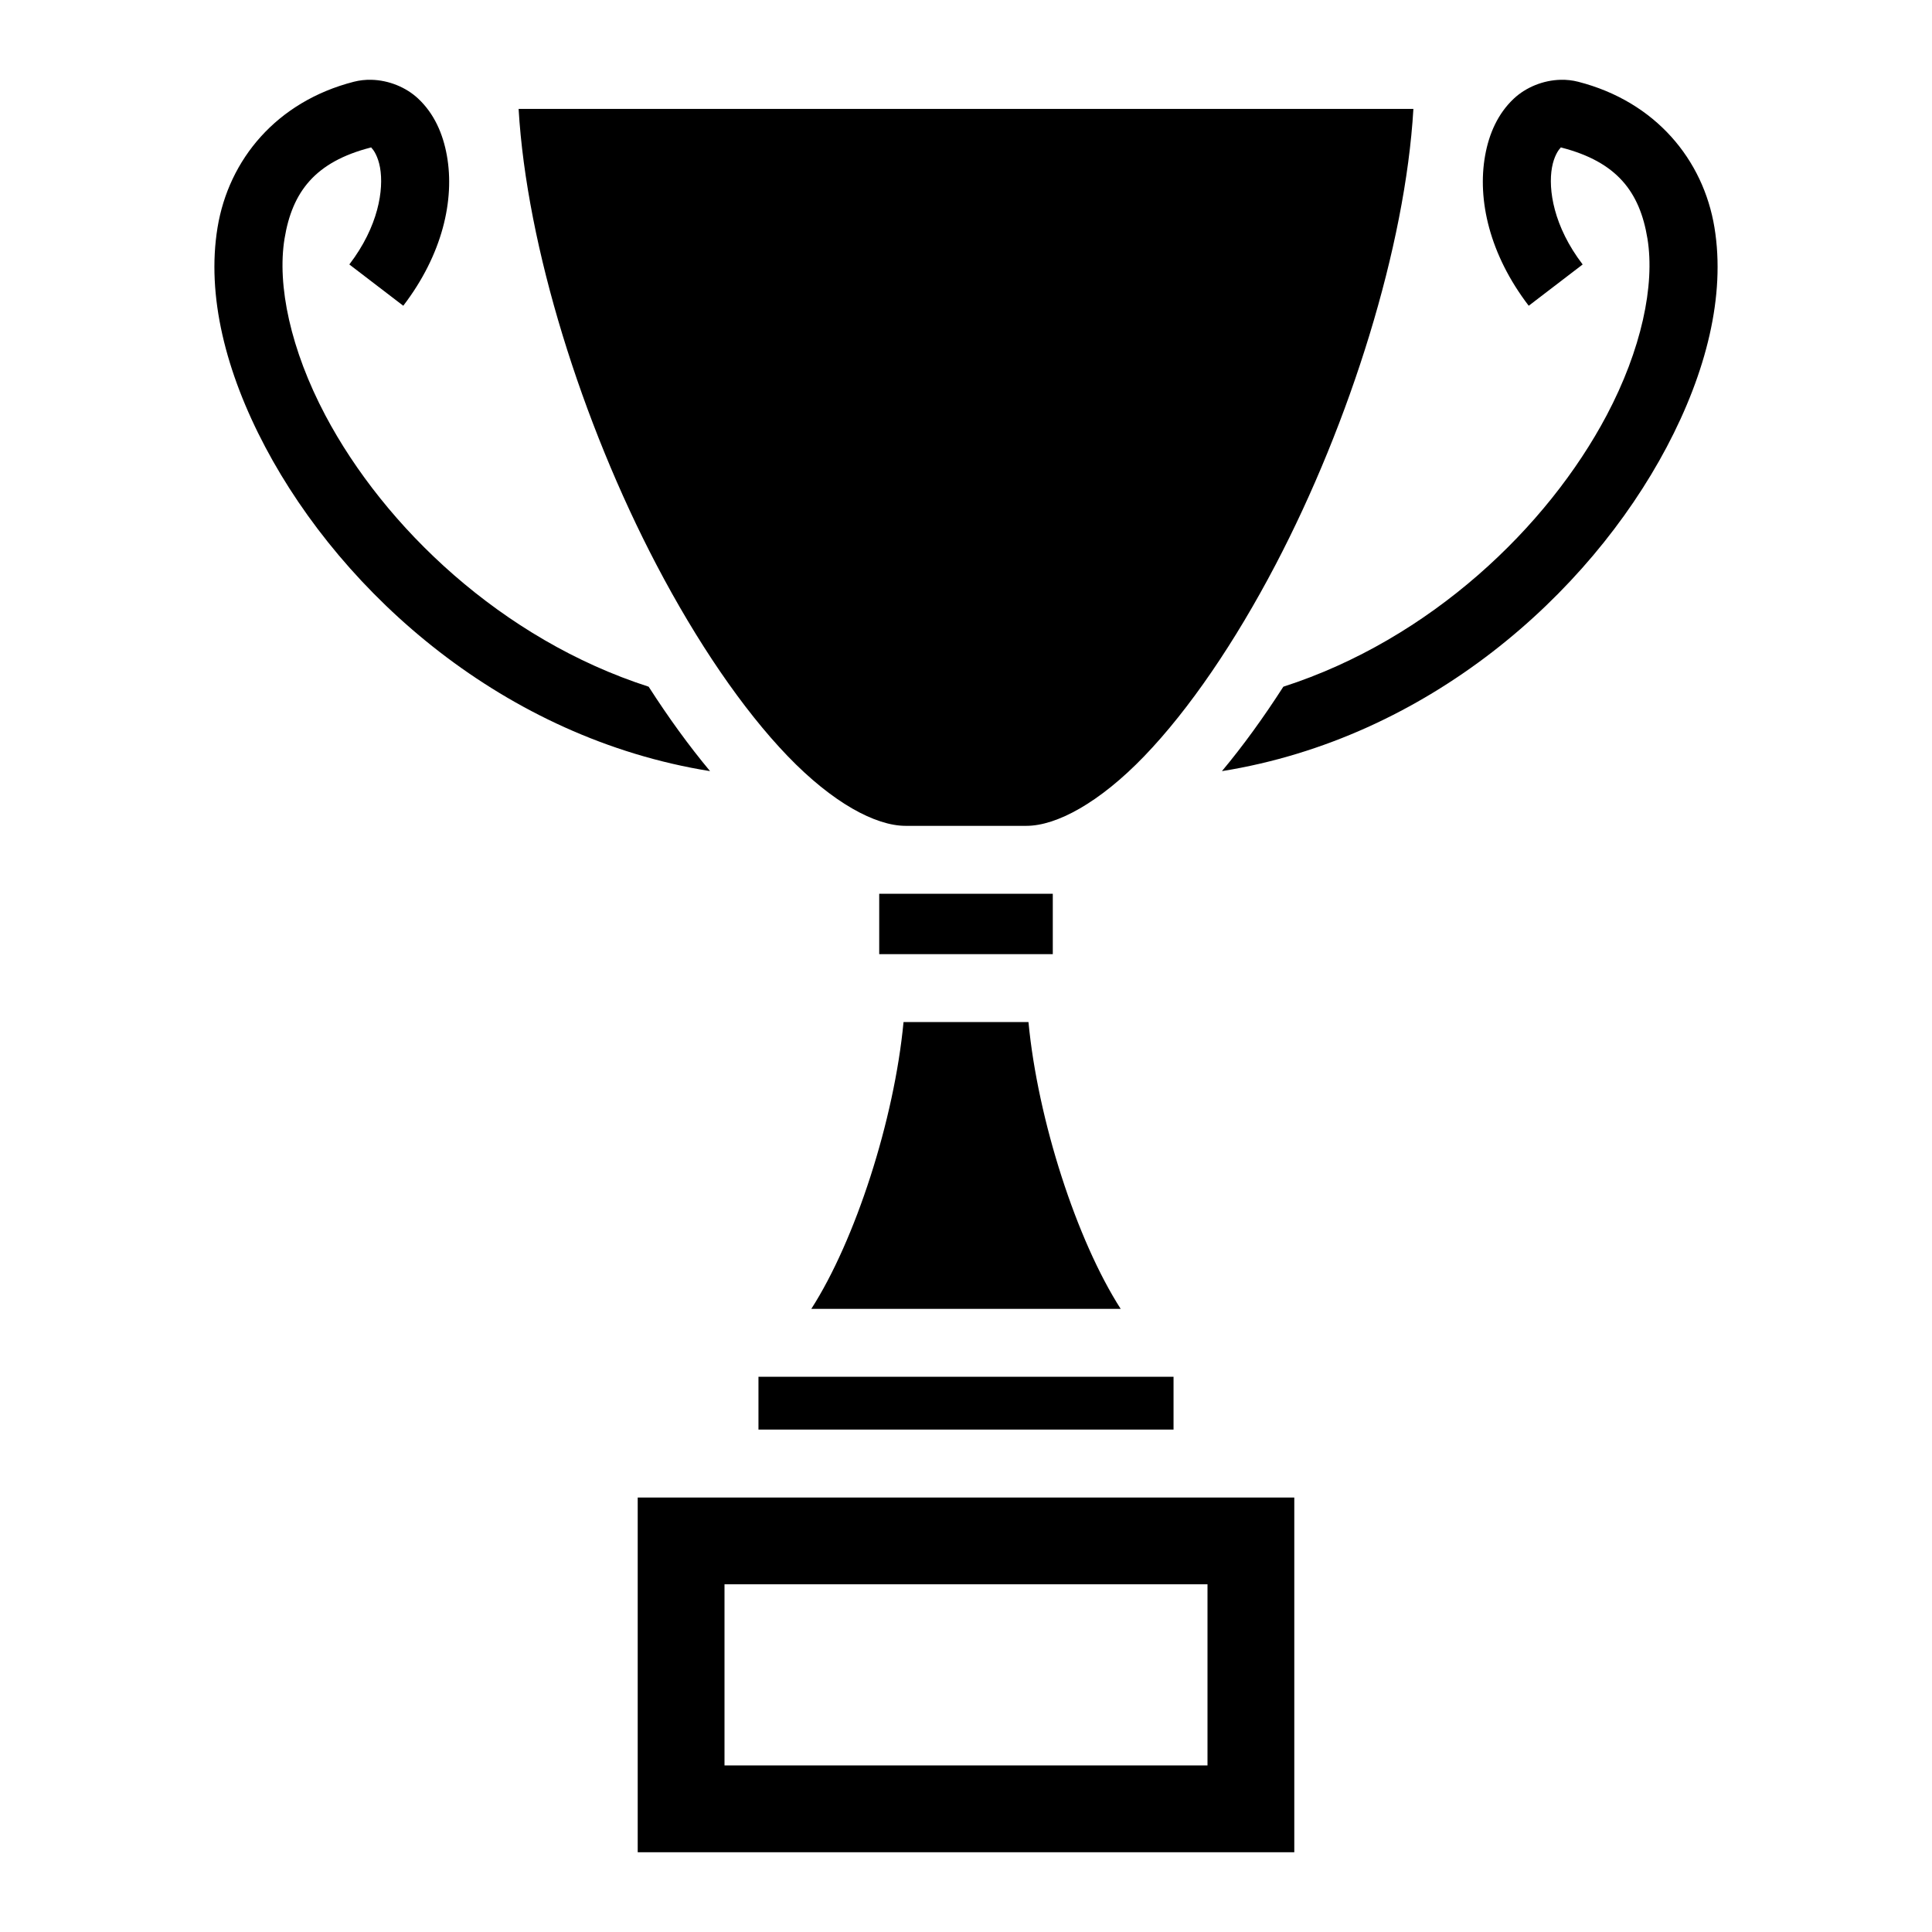
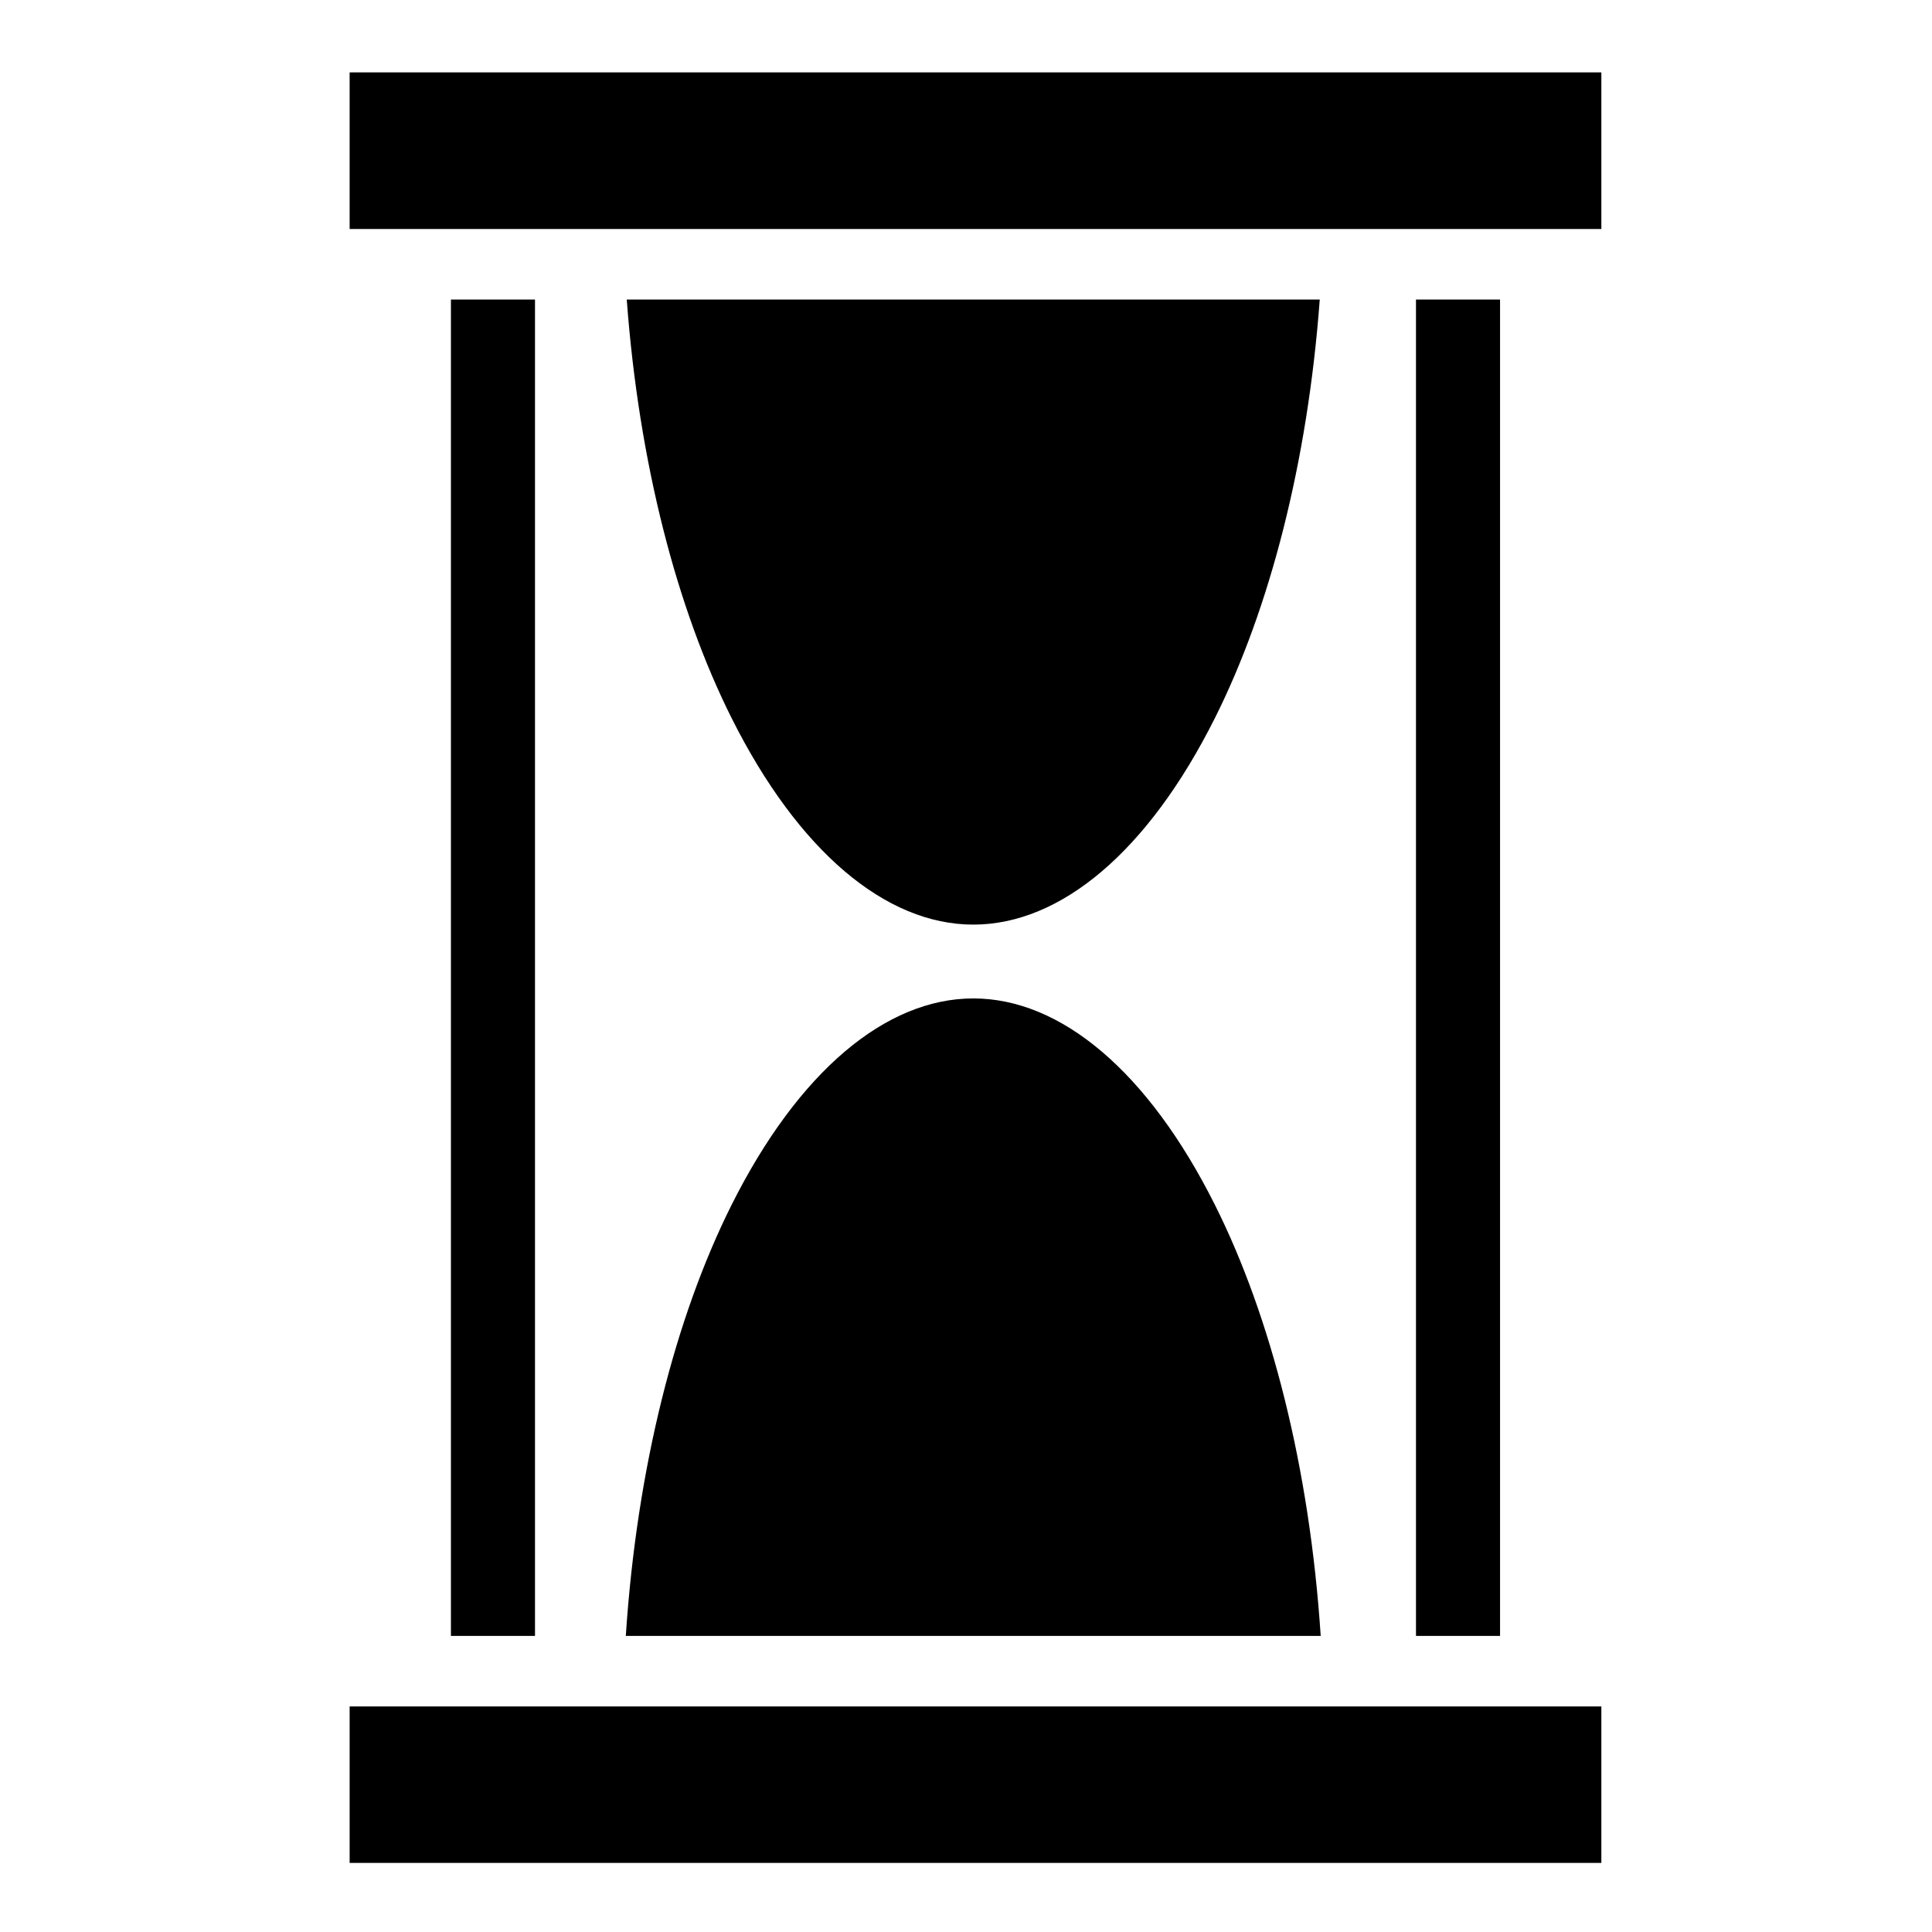
<svg xmlns="http://www.w3.org/2000/svg" viewBox="0 0 512 512" fill="currentColor">
-   <path fill="currentColor" d="M98.398 21.146a17 17 0 0 0-4.636.521c-20.49 5.262-33.163 20.63-36.116 38.649c-2.952 18.019 2.168 38.346 12.676 58.193c20.695 39.086 63.262 77.08 117.852 85.85c-5.61-6.72-11.05-14.246-16.274-22.375c-39.008-12.57-70.021-42.344-85.67-71.899c-9.206-17.387-12.846-34.491-10.82-46.857C77.437 50.862 83.482 42.89 98.238 39.1c.065-.017.068-.034.092-.053c-.065-.143.105-.08 0 0a.7.7 0 0 0 .176.217c.527.493 1.689 2.24 2.207 5.14c1.036 5.804-.413 15.593-8.135 25.68l14.293 10.942c10.418-13.61 13.65-28.086 11.56-39.785c-1.044-5.85-3.396-11.165-7.628-15.124c-3.174-2.969-7.747-4.868-12.405-4.972zm315.204 0c-4.658.104-9.23 2.003-12.405 4.972c-4.232 3.96-6.584 9.274-7.629 15.124c-2.089 11.699 1.143 26.174 11.56 39.785l14.294-10.942c-7.722-10.087-9.171-19.876-8.135-25.68c.518-2.9 1.68-4.647 2.207-5.14a.7.7 0 0 0 .176-.217c-.105-.08.065-.143 0 0c.024.019.027.036.092.053c14.756 3.79 20.801 11.76 22.828 24.127c2.026 12.366-1.614 29.47-10.82 46.857c-15.649 29.555-46.662 59.33-85.67 71.899c-5.223 8.129-10.665 15.655-16.274 22.375c54.59-8.77 97.157-46.764 117.852-85.85c10.508-19.847 15.628-40.174 12.676-58.193c-2.953-18.02-15.626-33.387-36.116-38.649a17 17 0 0 0-4.636-.521m-276.166 7.713c2.146 36.533 16.76 83.07 36.537 120.824c10.707 20.442 22.876 38.334 34.761 50.685C220.62 212.72 232 218.858 240 218.858h32c8 0 19.38-6.138 31.266-18.49s24.054-30.243 34.761-50.685c19.777-37.755 34.39-84.29 36.537-120.824zm95.564 208v16h46v-16zm6.445 34c-2.458 25.967-12.796 57.873-24.437 76h81.984c-11.64-18.127-21.979-50.033-24.437-76zm-38.445 94v14h110v-14zm-32 32v94h174v-94zm23 23h128v48H192z" />
+   <path fill="currentColor" d="M92.656 19.188v41.5h331.72v-41.5zM119.5 79.374V433.53h22.28V79.376H119.5zm46.594 0c3.212 43.324 13.312 82.022 27.78 110.906c17.685 35.304 40.845 54.75 64.064 54.75s46.346-19.446 64.03-54.75c14.47-28.883 24.57-67.58 27.782-110.905H166.094zm209.156 0V433.53h22.28V79.376h-22.28zm-117.313 185.22c-23.218 0-46.378 19.415-64.062 54.717c-14.835 29.614-25.098 69.562-28.03 114.22H350c-2.933-44.658-13.197-84.606-28.03-114.22c-17.686-35.302-40.814-54.718-64.033-54.718zM92.657 452.218v41.467h331.718V452.22H92.655z" />
</svg>
